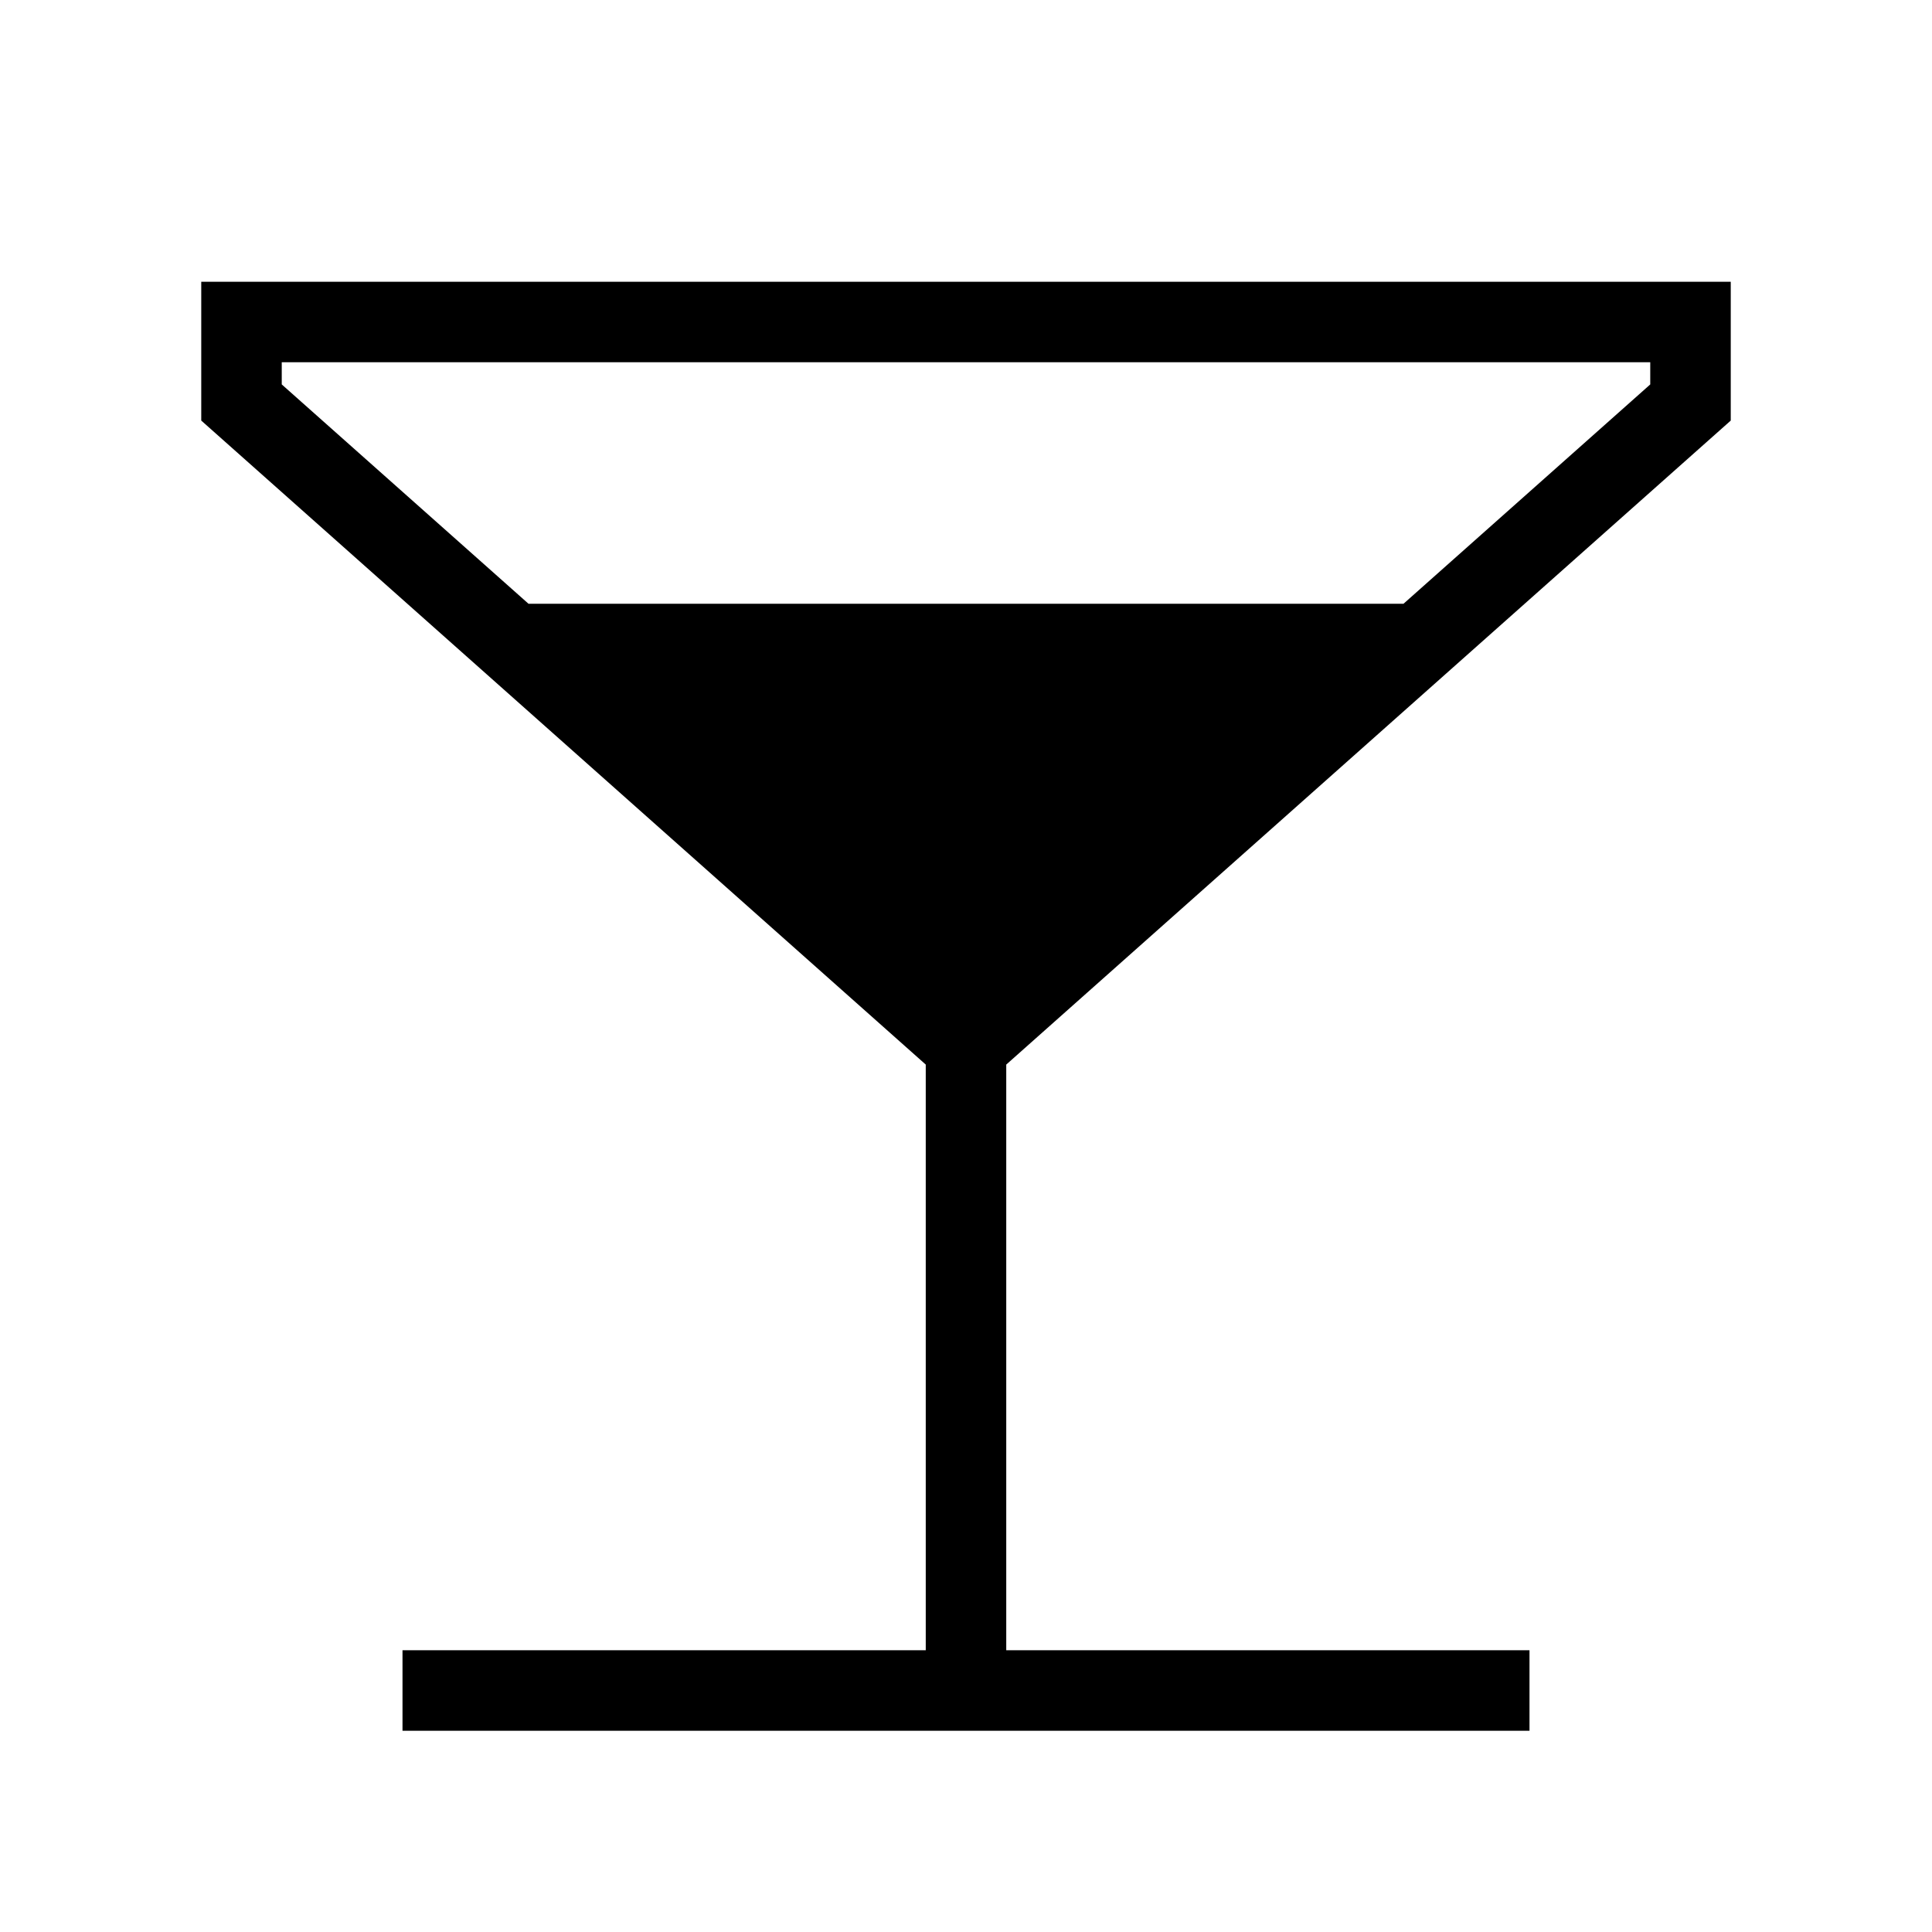
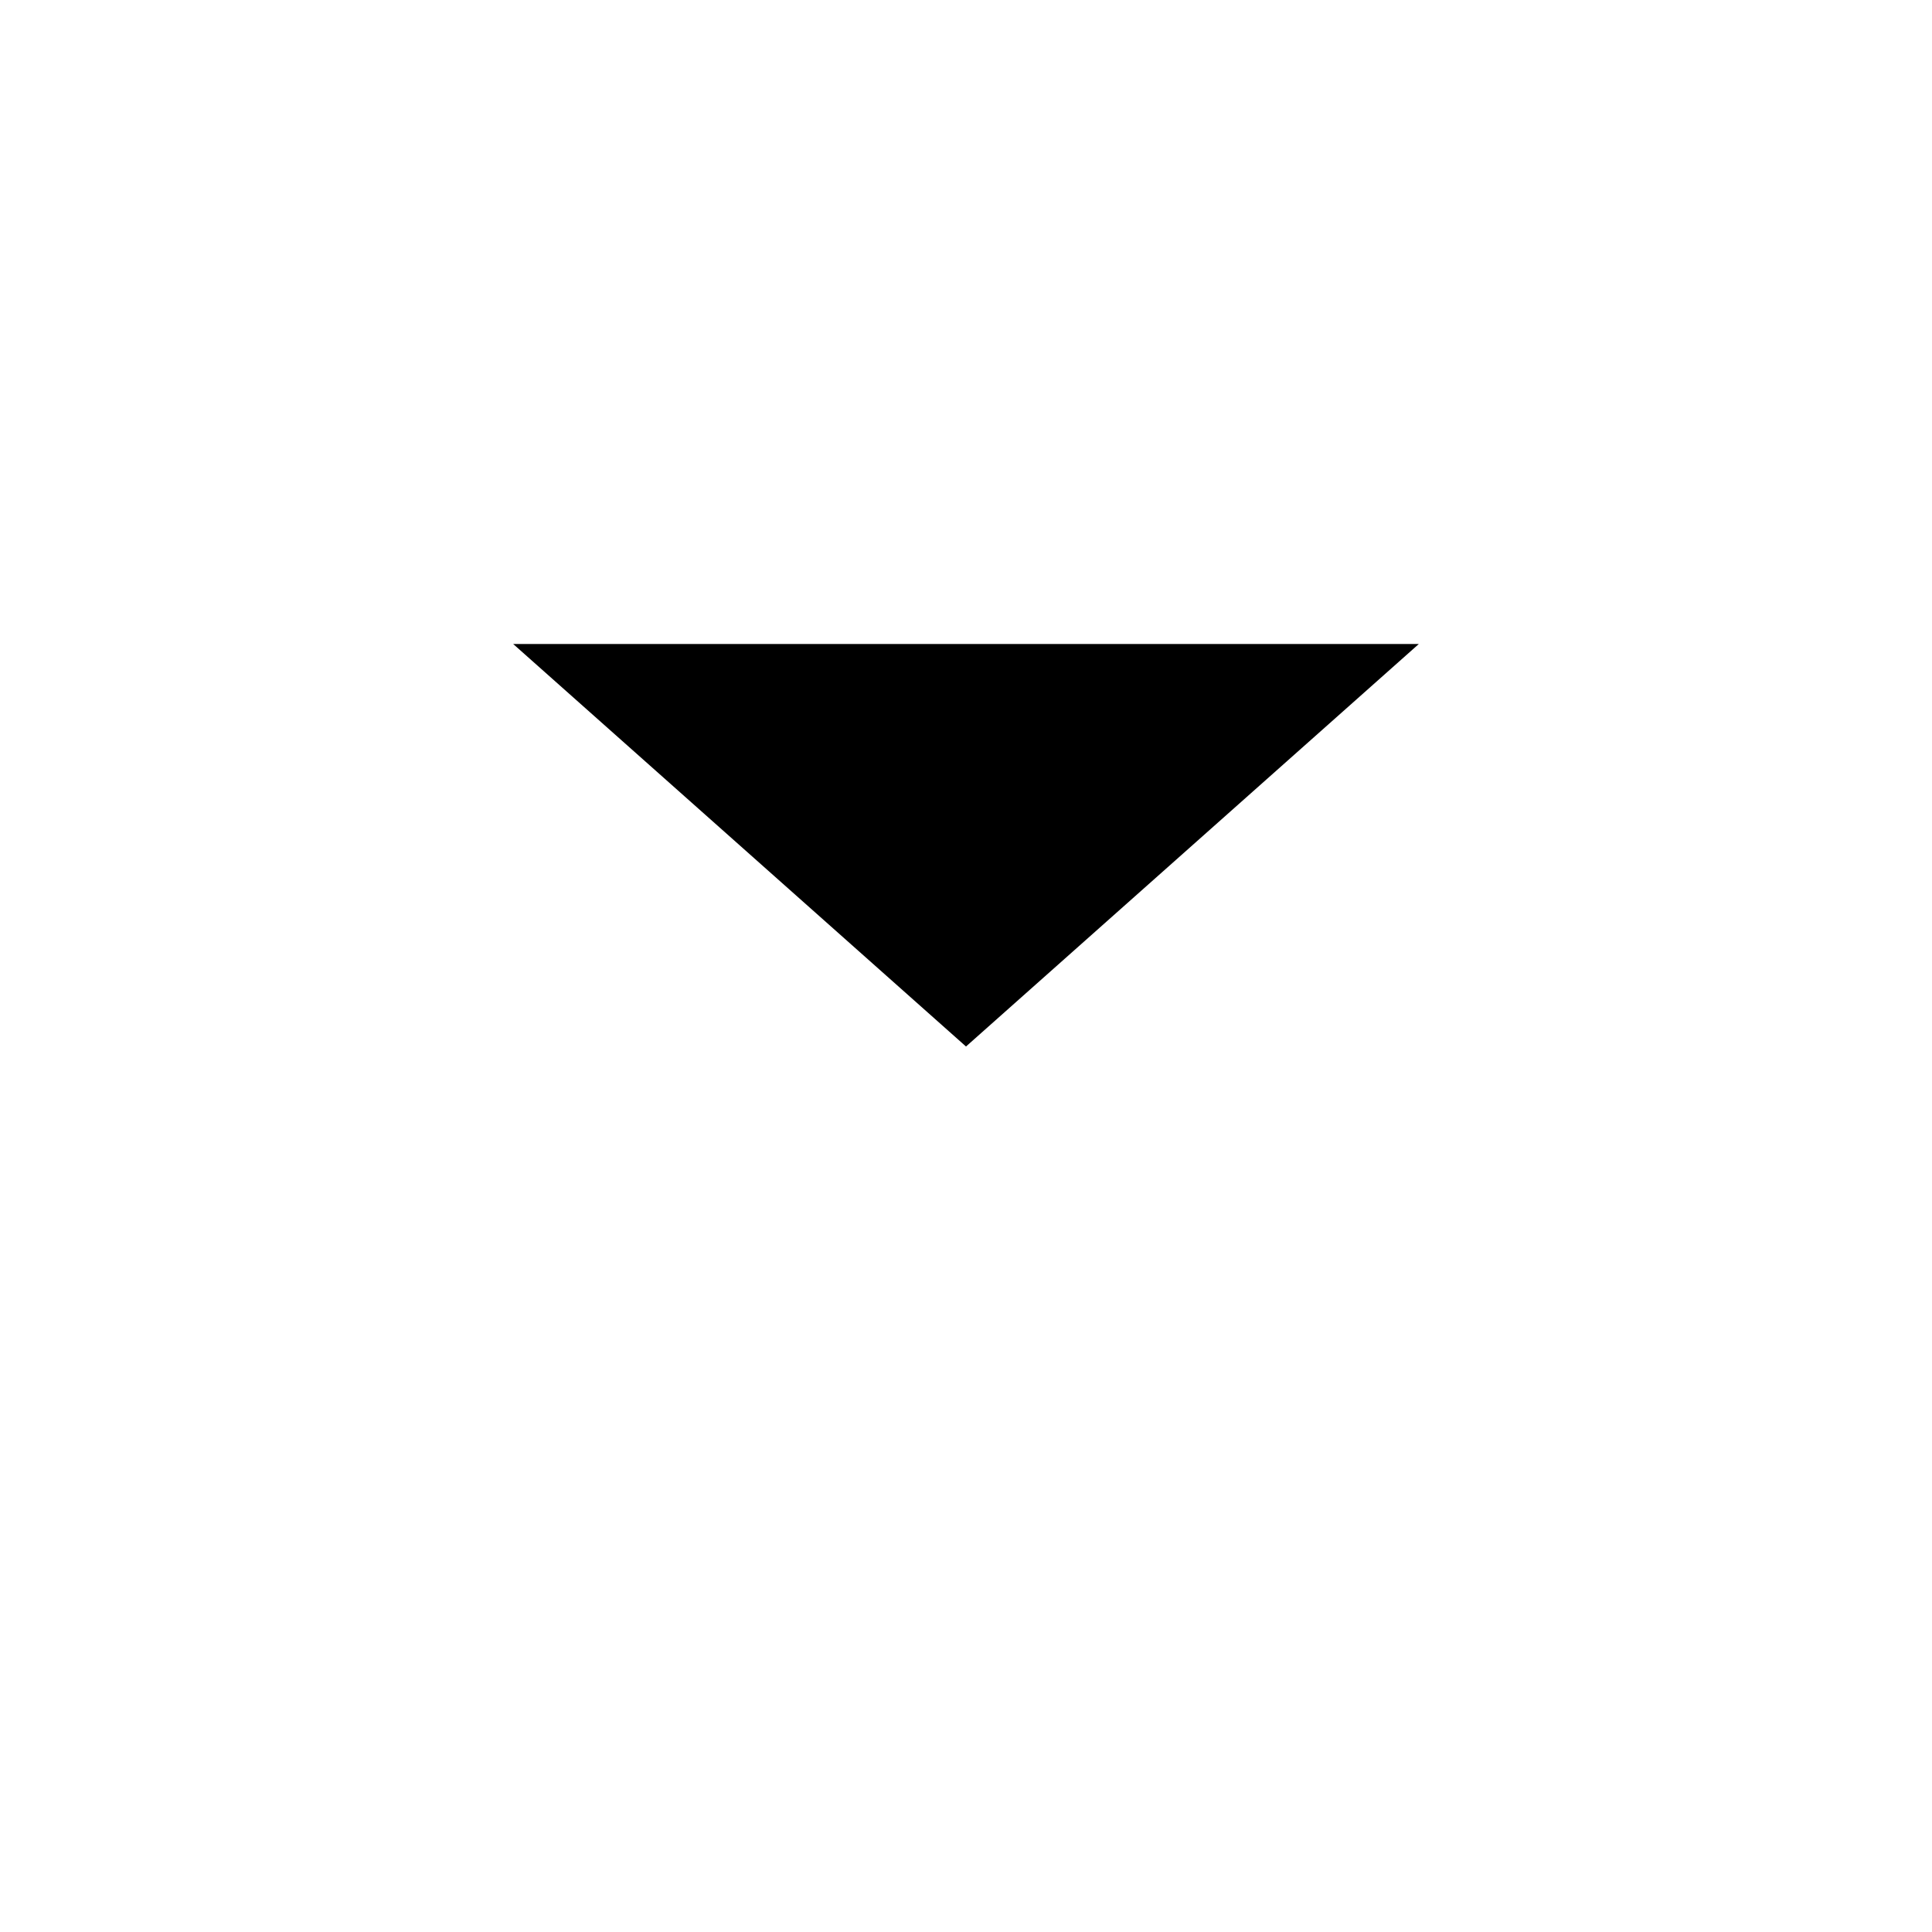
<svg xmlns="http://www.w3.org/2000/svg" width="24" height="24" viewBox="0 0 24 24" fill="none">
-   <path d="M6.375 8L12 13L17.625 8H6.375Z" fill="black" />
-   <path d="M5 21H12M19 21H12M12 21V13M12 13L6.375 8M12 13L17.625 8M6.375 8L3 5V4H21V5L17.625 8M6.375 8H17.625" stroke="black" stroke-miterlimit="16" />
+   <path d="M6.375 8L12 13L17.625 8H6.375Z" fill="#000" />
+   <path d="M5 21H12M19 21H12M12 21V13M12 13L6.375 8M12 13L17.625 8M6.375 8L3 5V4H21V5L17.625 8M6.375 8H17.625" stroke-miterlimit="16" />
</svg>
